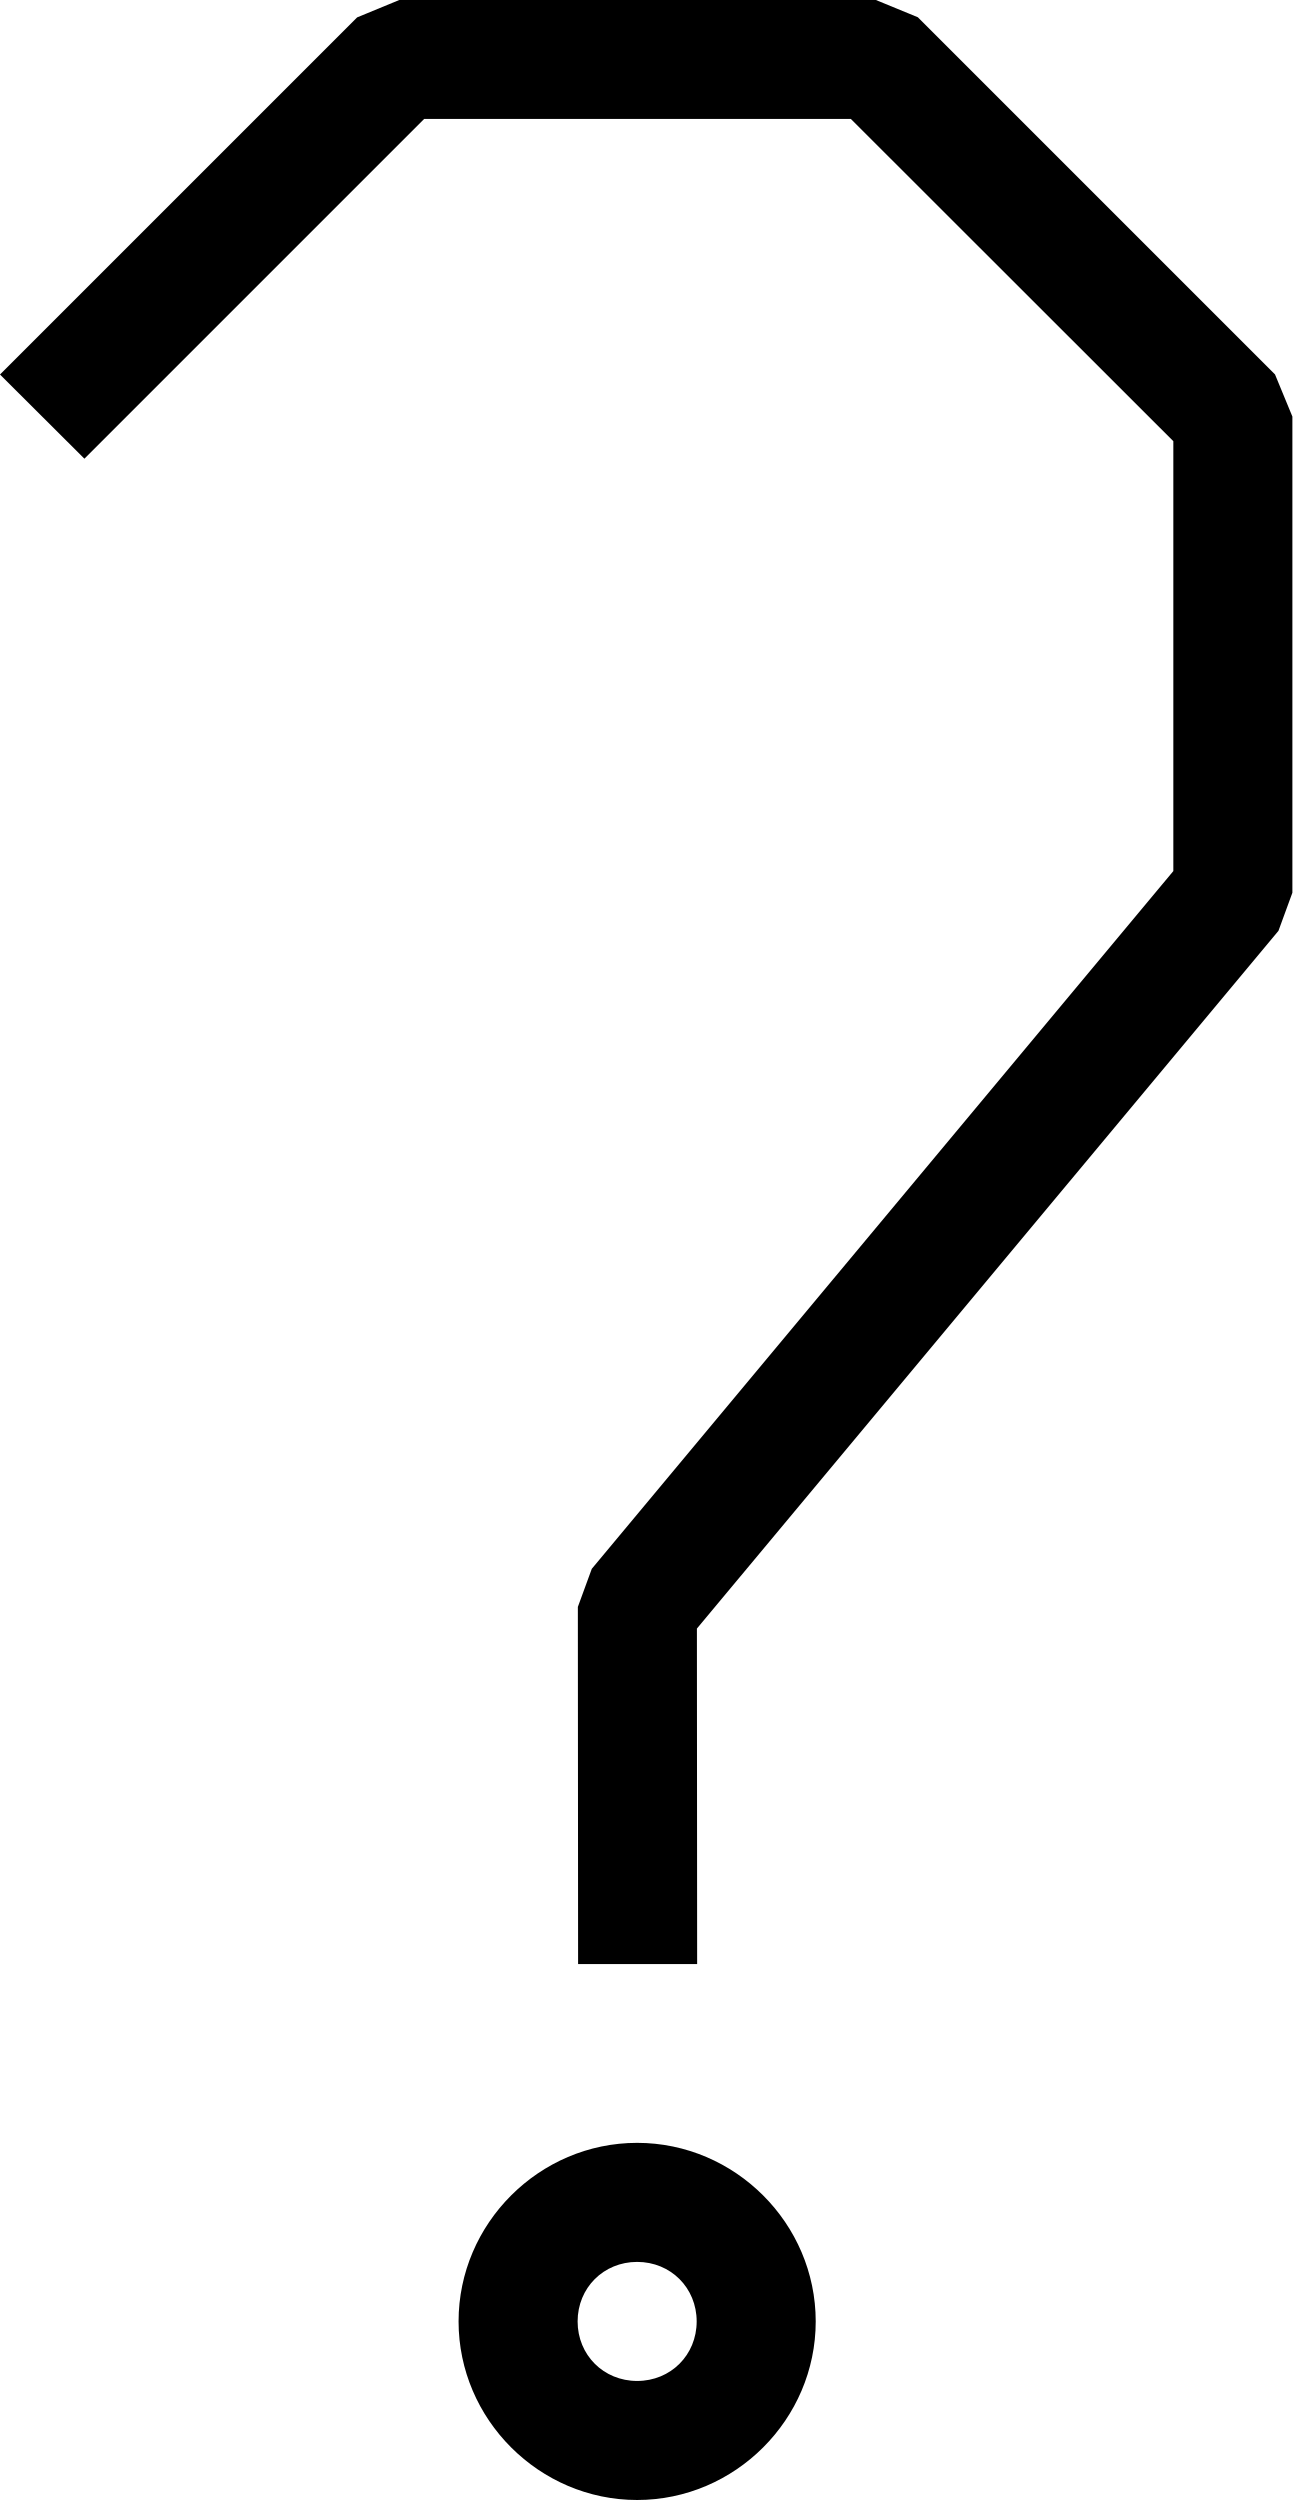
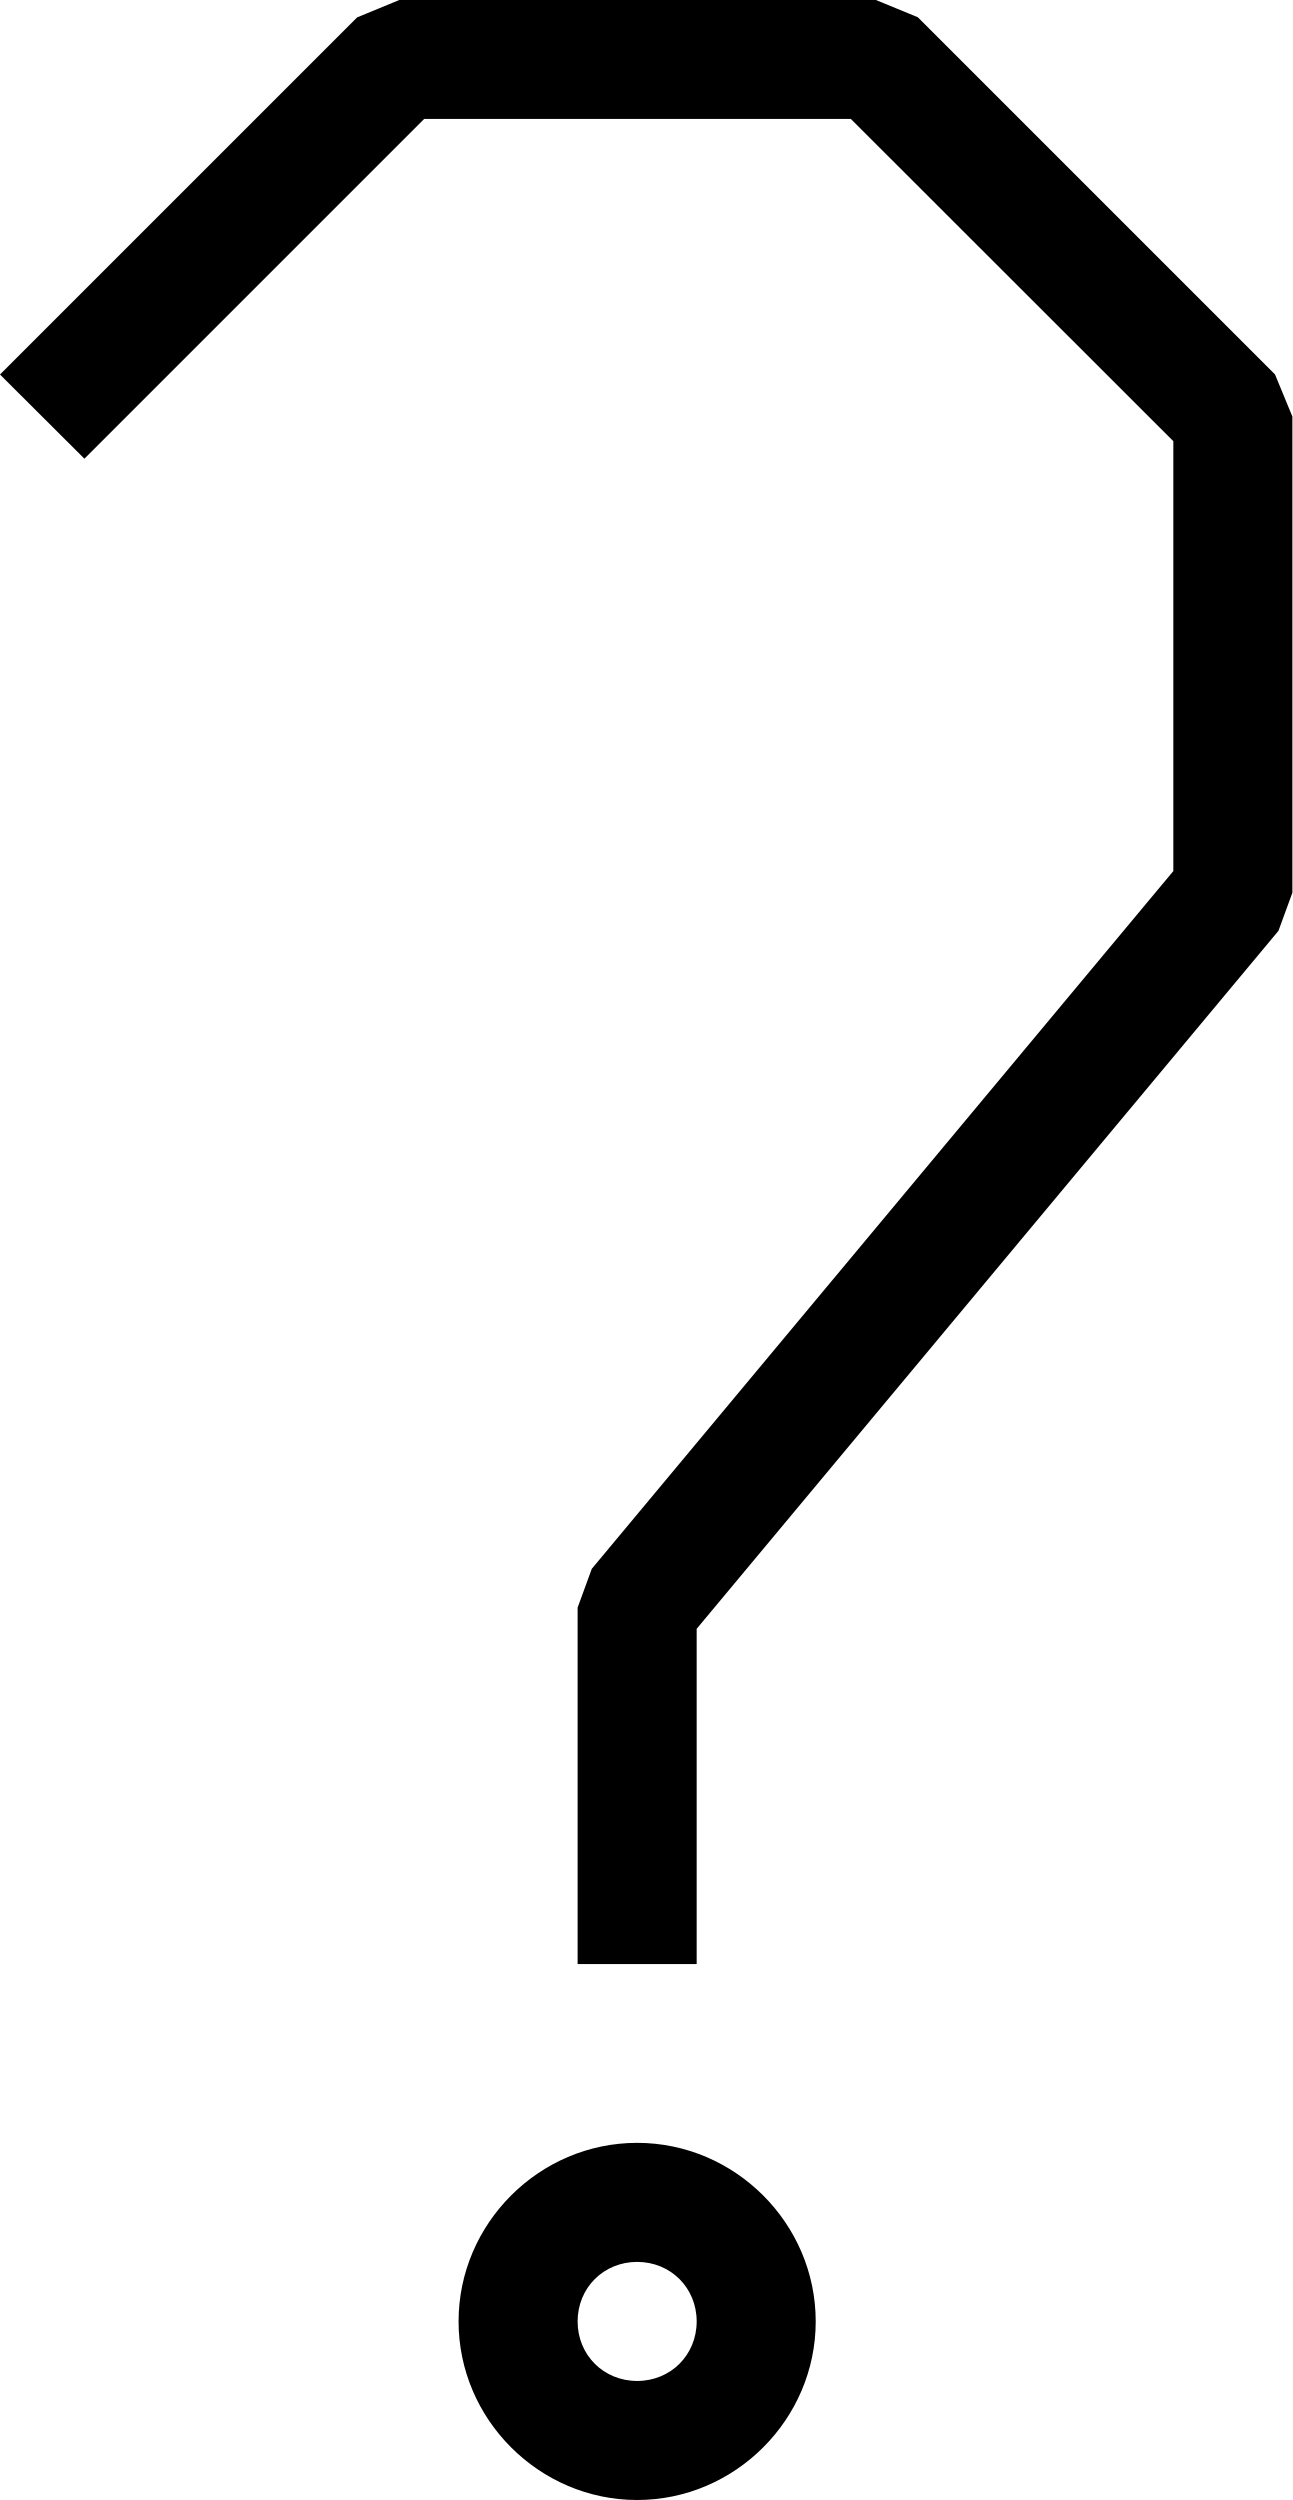
<svg xmlns="http://www.w3.org/2000/svg" width="10.855" height="21" fill="none" version="1.1" viewBox="0 0 10.855 21">
-   <path d="m3.354 0-0.354 0.146-3 3 0.709 0.707 2.854-2.854h3.584l2.709 2.707v3.611l-4.885 5.861-0.117 0.32 2e-3 3h1l-2e-3 -2.818 4.885-5.861 0.117-0.32v-4l-0.146-0.354-3-3-0.355-0.146zm1.998 18c-0.822 0-1.5 0.677-1.5 1.5s0.678 1.5 1.5 1.5 1.5-0.677 1.5-1.5-0.678-1.5-1.5-1.5zm0 1c0.282 0 0.5 0.218 0.5 0.5s-0.218 0.5-0.5 0.5-0.5-0.218-0.5-0.5 0.218-0.5 0.5-0.5z" fill="#000" />
+   <path d="m3.354 0-0.354 0.146-3 3 0.709 0.707 2.854-2.854h3.584l2.709 2.707v3.611l-4.885 5.861-0.119 0.326v2.994h1v-2.816l4.887-5.863 0.117-0.32v-4l-0.146-0.354-3-3-0.355-0.146zm1.998 18c-0.822 0-1.5 0.677-1.5 1.5s0.678 1.5 1.5 1.5 1.5-0.677 1.5-1.5-0.678-1.5-1.5-1.5zm0 1c0.282 0 0.5 0.218 0.5 0.5s-0.218 0.5-0.5 0.5-0.5-0.218-0.5-0.5 0.218-0.5 0.5-0.5z" fill="#000" />
</svg>
